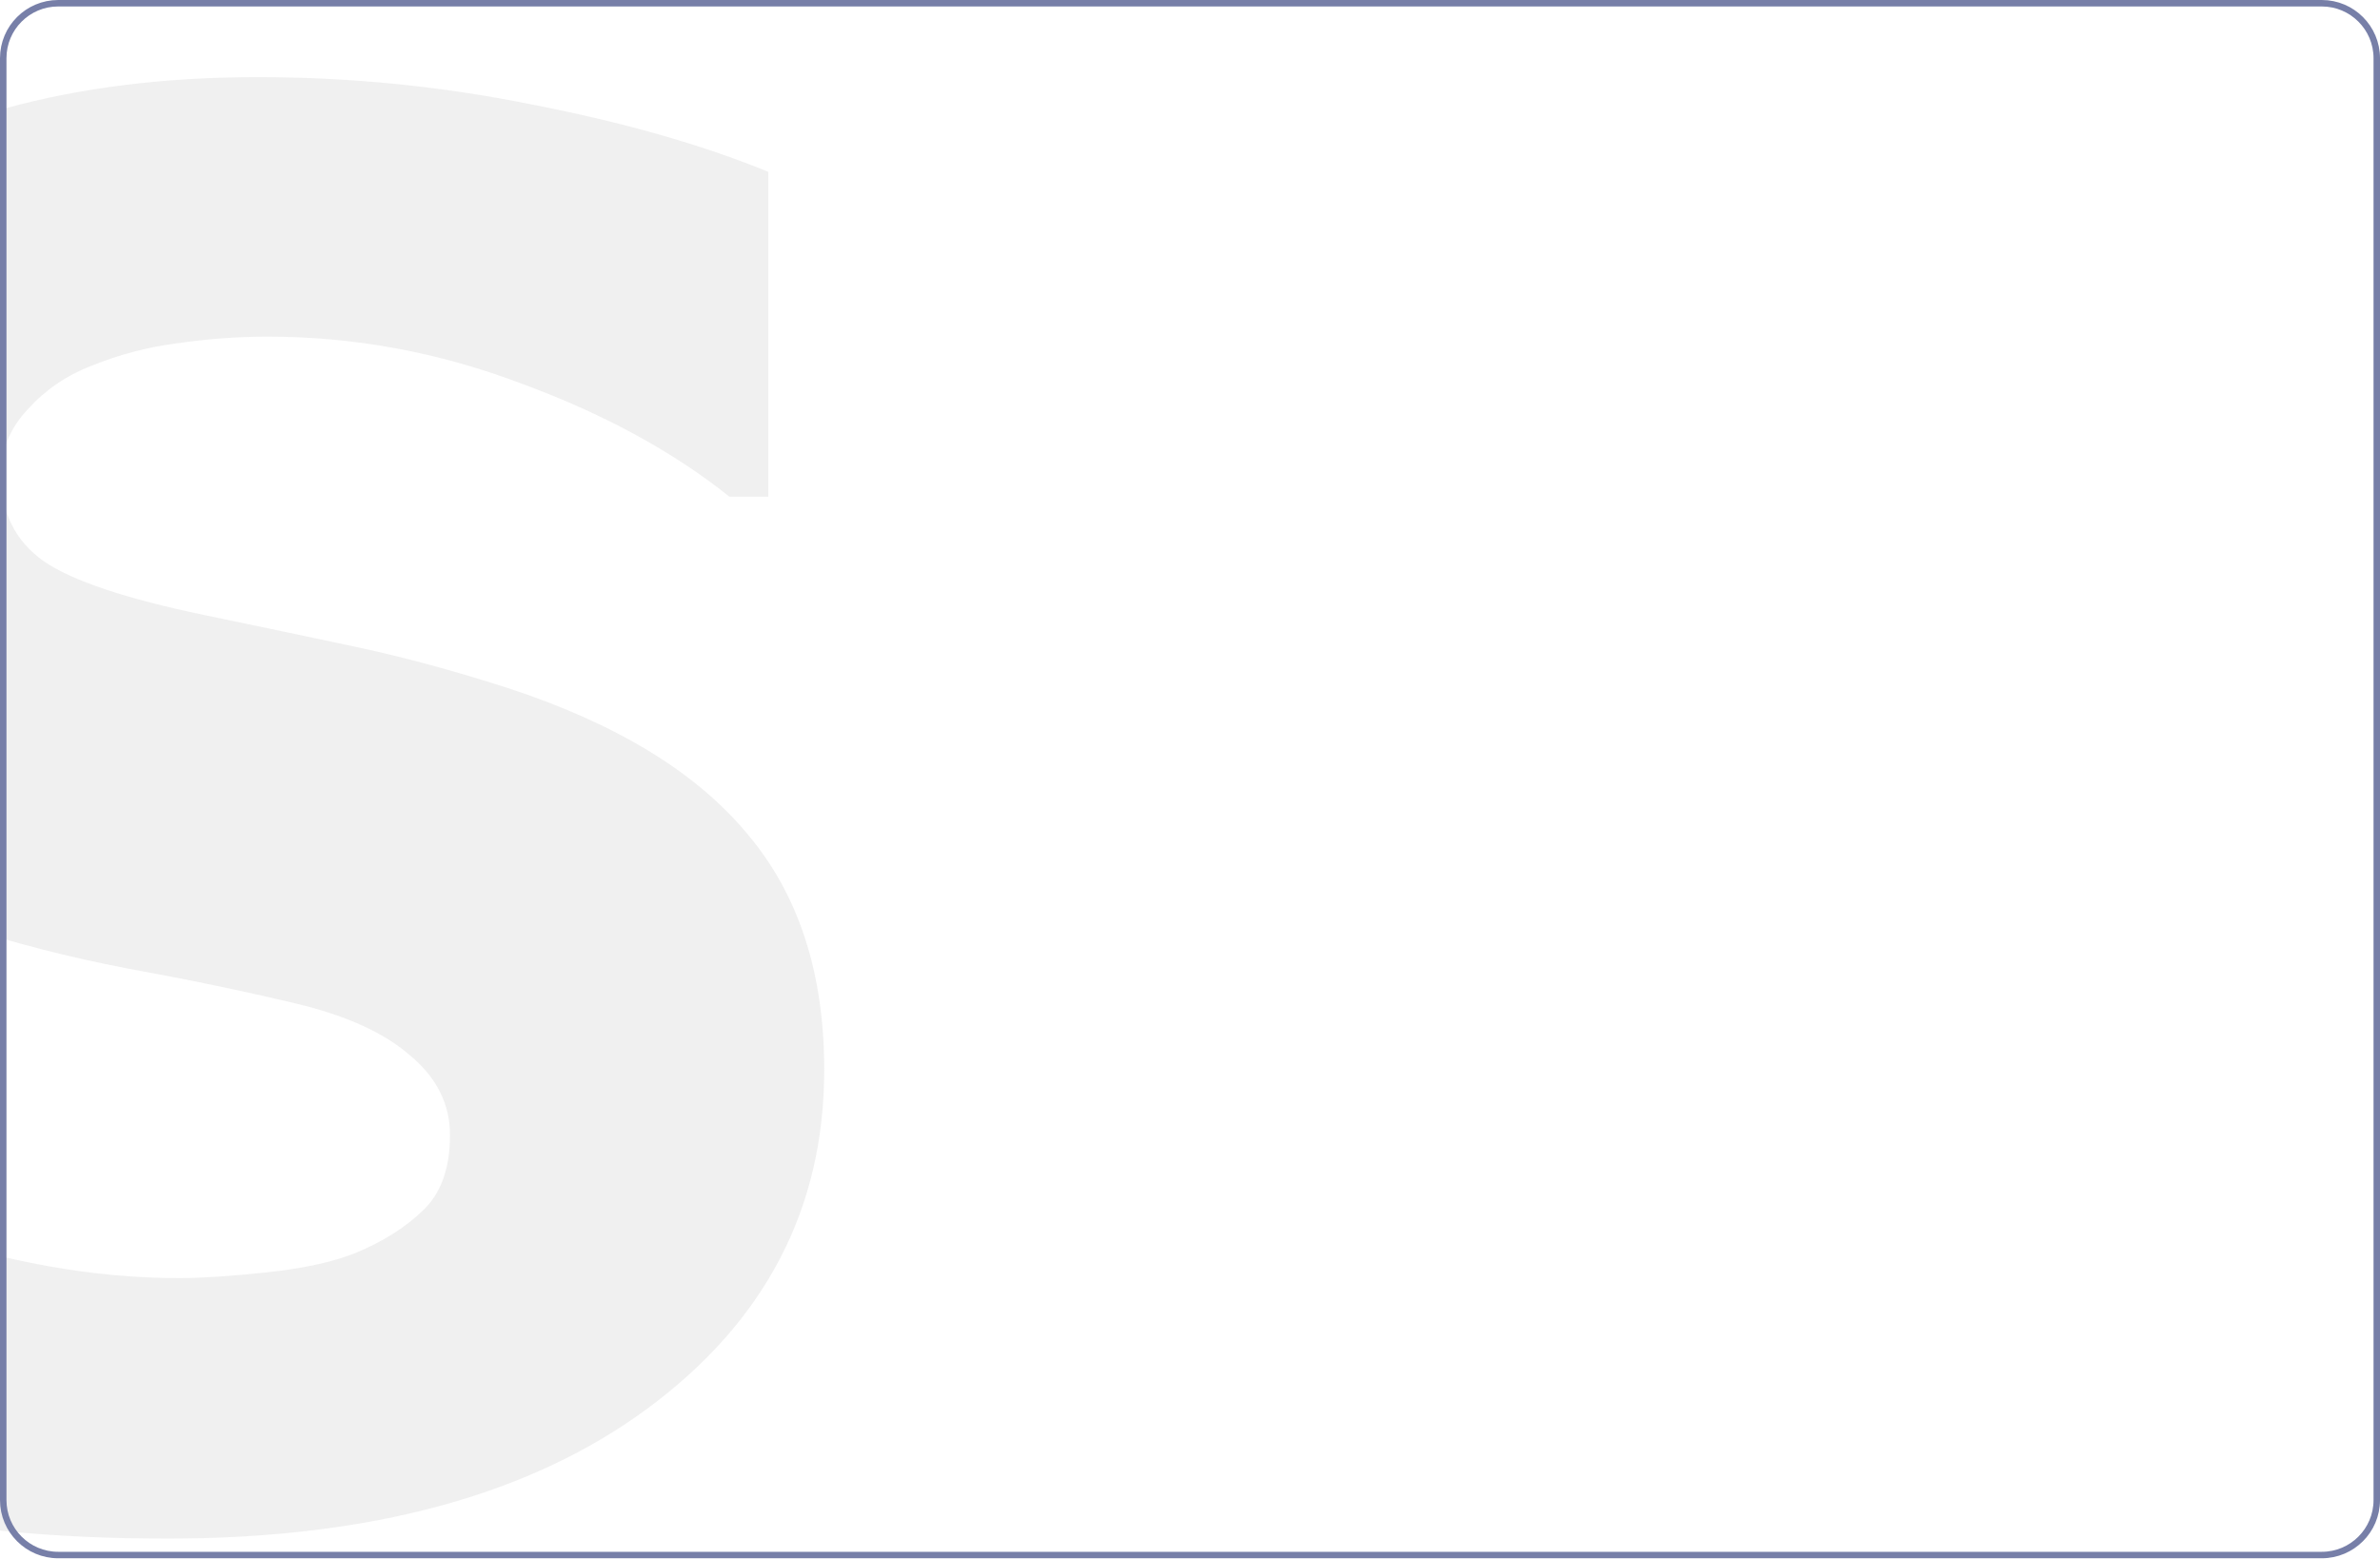
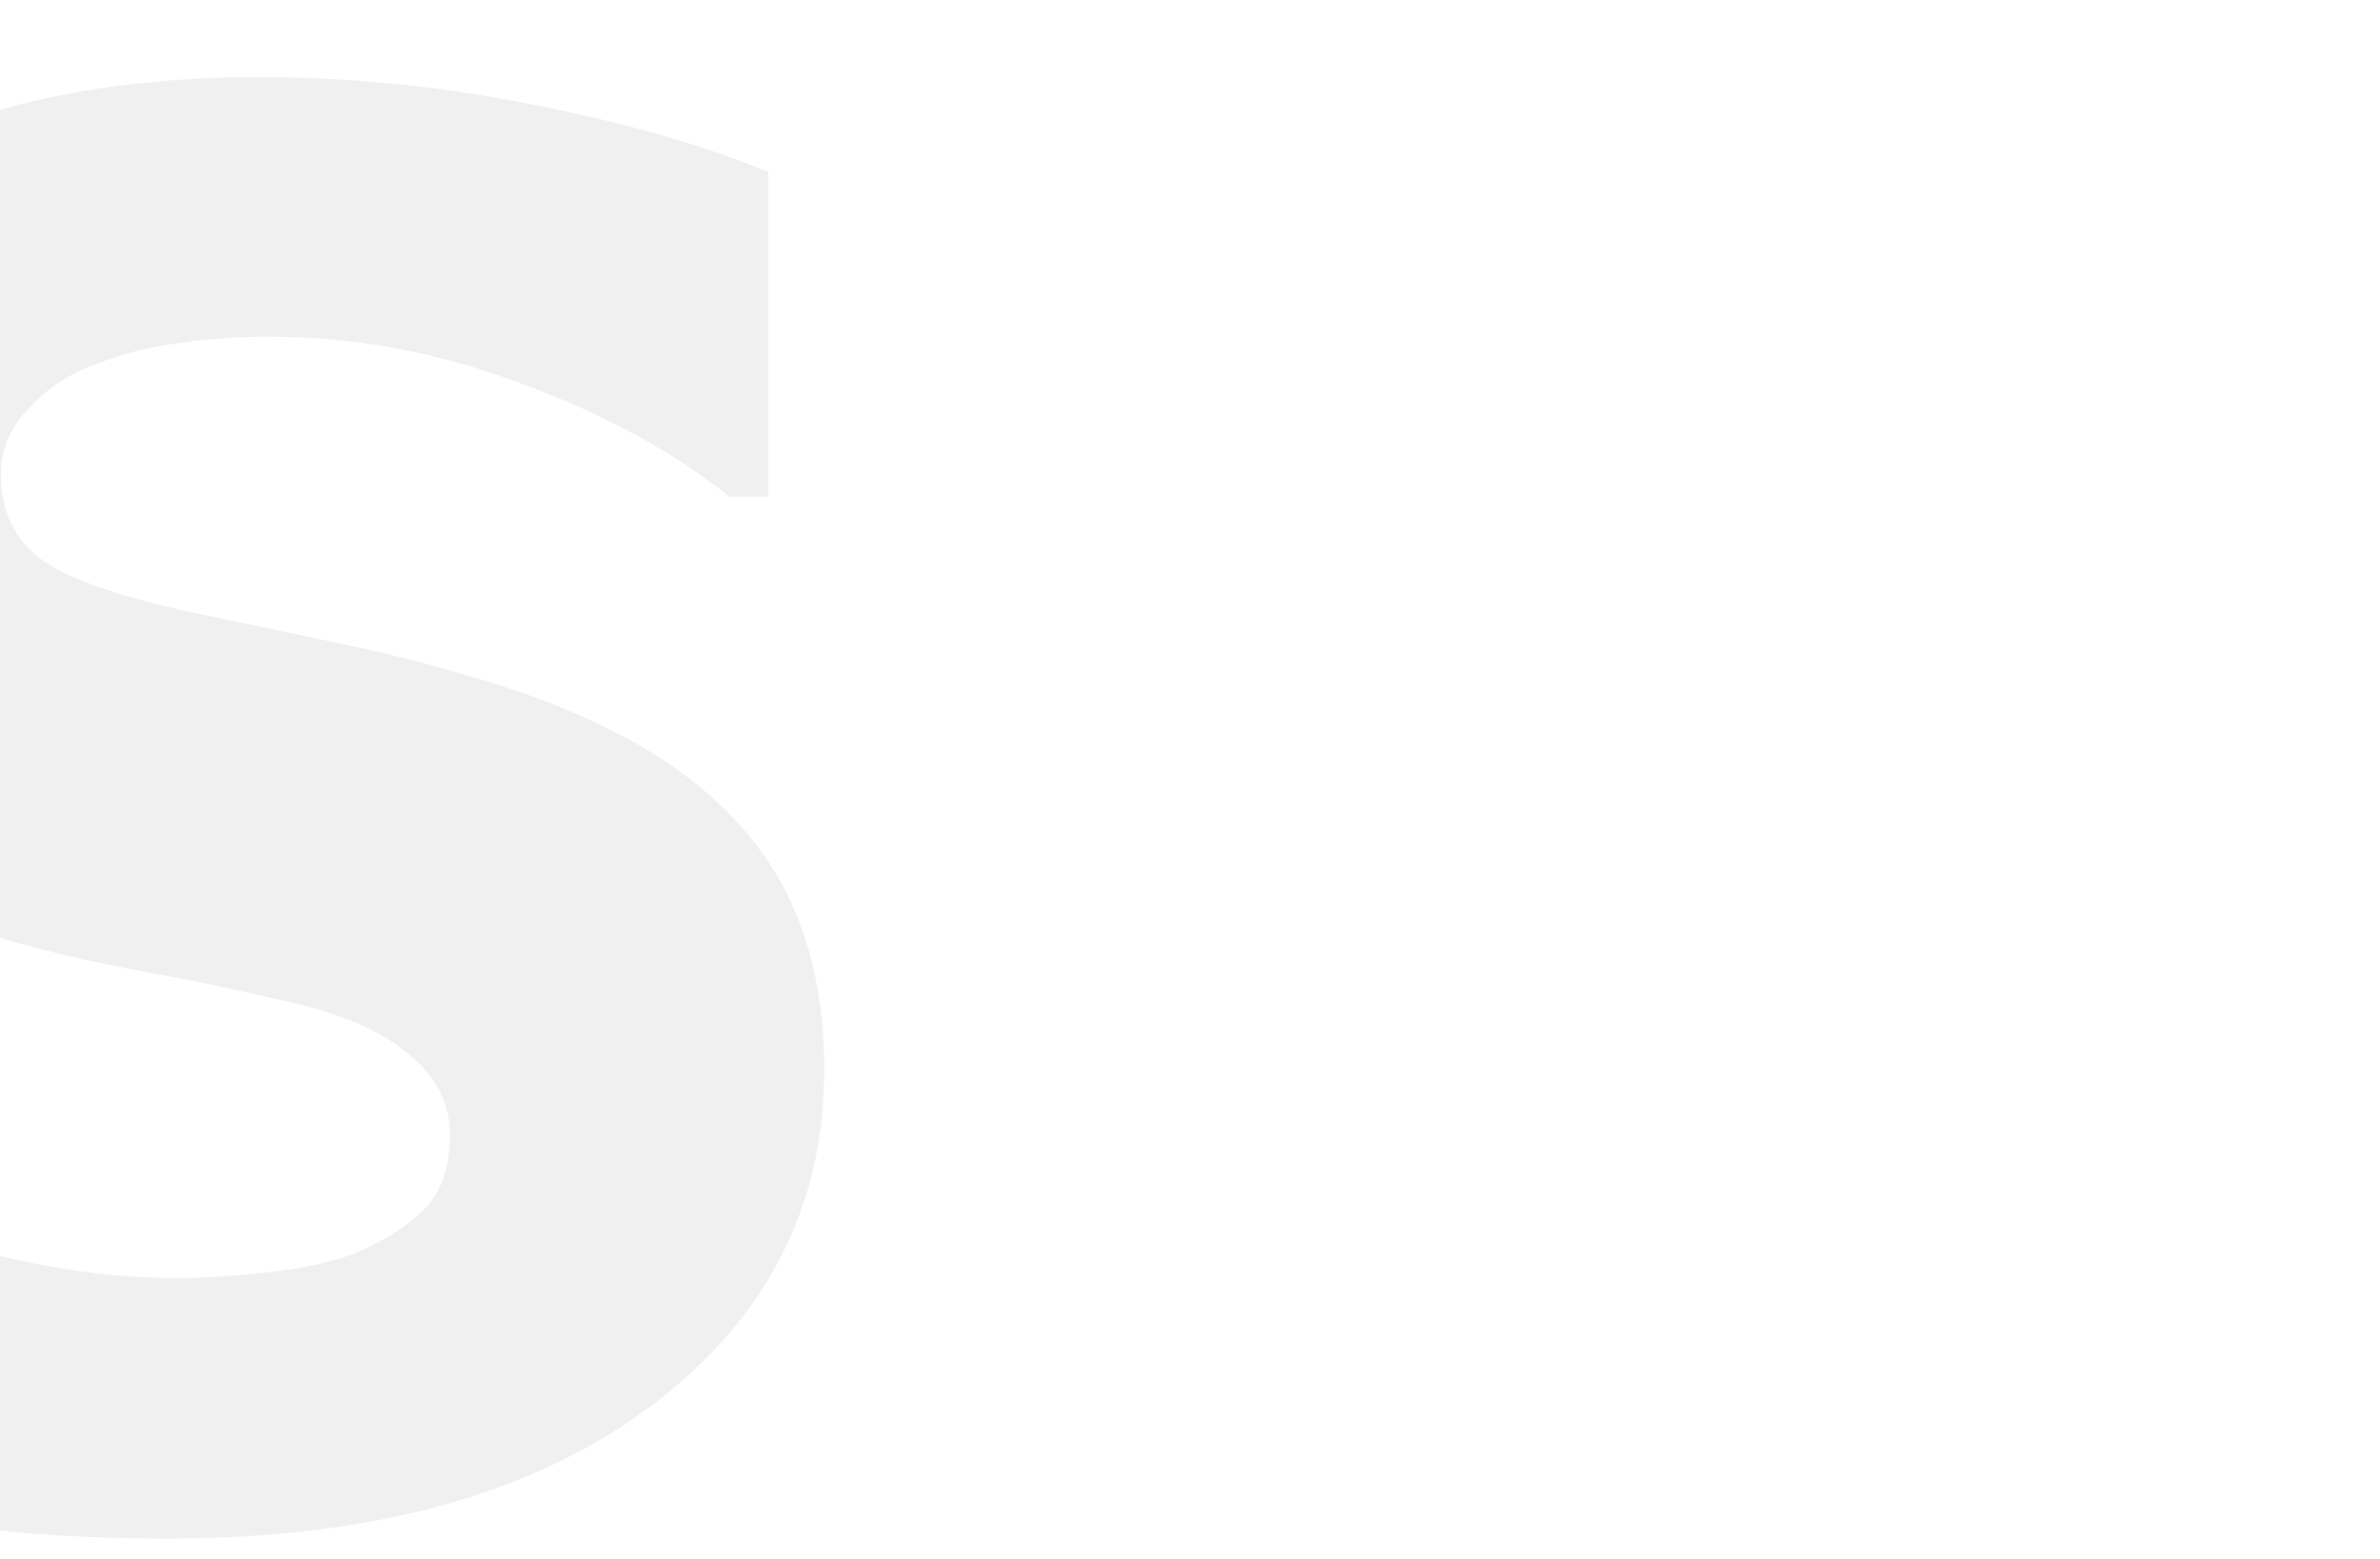
<svg xmlns="http://www.w3.org/2000/svg" width="368" height="241" viewBox="0 0 368 241" fill="none">
  <mask id="mask0" mask-type="alpha" maskUnits="userSpaceOnUse" x="-60" y="11" width="188" height="227">
-     <path d="M127.441 165.445C127.441 186.93 118.311 204.41 100.049 217.887C81.885 231.266 57.178 237.955 25.928 237.955C7.861 237.955 -7.91 236.393 -21.387 233.268C-34.766 230.045 -47.315 225.992 -59.033 221.109V168.814H-52.881C-41.26 178.092 -28.271 185.221 -13.916 190.201C0.537 195.182 14.404 197.672 27.686 197.672C31.104 197.672 35.596 197.379 41.162 196.793C46.728 196.207 51.27 195.23 54.785 193.863C59.082 192.105 62.598 189.908 65.332 187.271C68.164 184.635 69.58 180.729 69.58 175.553C69.58 170.768 67.529 166.666 63.428 163.248C59.424 159.732 53.516 157.047 45.703 155.191C37.5 153.238 28.809 151.432 19.629 149.771C10.547 148.014 2.002 145.816 -6.006 143.18C-24.365 137.223 -37.598 129.166 -45.703 119.01C-53.711 108.756 -57.715 96.061 -57.715 80.924C-57.715 60.611 -48.633 44.059 -30.469 31.266C-12.207 18.375 11.23 11.93 39.844 11.93C54.199 11.93 68.359 13.346 82.324 16.178C96.387 18.912 108.545 22.379 118.799 26.578V76.822H112.793C104.004 69.791 93.213 63.932 80.42 59.244C67.725 54.459 54.736 52.066 41.455 52.066C36.768 52.066 32.08 52.408 27.393 53.092C22.803 53.678 18.359 54.85 14.062 56.607C10.254 58.072 6.982 60.318 4.248 63.346C1.514 66.275 0.146 69.644 0.146 73.453C0.146 79.215 2.344 83.658 6.738 86.783C11.133 89.811 19.434 92.594 31.641 95.133C39.648 96.793 47.315 98.404 54.639 99.967C62.06 101.529 70.019 103.678 78.516 106.412C95.215 111.881 107.52 119.352 115.43 128.824C123.438 138.199 127.441 150.406 127.441 165.445Z" fill="#C4C4C4" fill-opacity="0.5" />
+     <path d="M127.441 165.445C127.441 186.93 118.311 204.41 100.049 217.887C81.885 231.266 57.178 237.955 25.928 237.955C7.861 237.955 -7.91 236.393 -21.387 233.268C-34.766 230.045 -47.315 225.992 -59.033 221.109V168.814H-52.881C-41.26 178.092 -28.271 185.221 -13.916 190.201C0.537 195.182 14.404 197.672 27.686 197.672C31.104 197.672 35.596 197.379 41.162 196.793C46.728 196.207 51.27 195.23 54.785 193.863C59.082 192.105 62.598 189.908 65.332 187.271C68.164 184.635 69.58 180.729 69.58 175.553C69.58 170.768 67.529 166.666 63.428 163.248C59.424 159.732 53.516 157.047 45.703 155.191C37.5 153.238 28.809 151.432 19.629 149.771C10.547 148.014 2.002 145.816 -6.006 143.18C-24.365 137.223 -37.598 129.166 -45.703 119.01C-53.711 108.756 -57.715 96.061 -57.715 80.924C-57.715 60.611 -48.633 44.059 -30.469 31.266C-12.207 18.375 11.23 11.93 39.844 11.93C54.199 11.93 68.359 13.346 82.324 16.178C96.387 18.912 108.545 22.379 118.799 26.578V76.822H112.793C104.004 69.791 93.213 63.932 80.42 59.244C67.725 54.459 54.736 52.066 41.455 52.066C36.768 52.066 32.08 52.408 27.393 53.092C22.803 53.678 18.359 54.85 14.062 56.607C10.254 58.072 6.982 60.318 4.248 63.346C1.514 66.275 0.146 69.644 0.146 73.453C0.146 79.215 2.344 83.658 6.738 86.783C11.133 89.811 19.434 92.594 31.641 95.133C39.648 96.793 47.315 98.404 54.639 99.967C62.06 101.529 70.019 103.678 78.516 106.412C95.215 111.881 107.52 119.352 115.43 128.824C123.438 138.199 127.441 150.406 127.441 165.445Z" fill="#E5E5E5" fill-opacity="0.5" />
  </mask>
  <g mask="url(#mask0)">
    <rect y="-27" width="205" height="298" fill="#C4C4C4" fill-opacity="0.5" />
  </g>
-   <rect x="0.5" y="0.5" width="367" height="240" rx="8.5" stroke="#777FA8" />
</svg>
